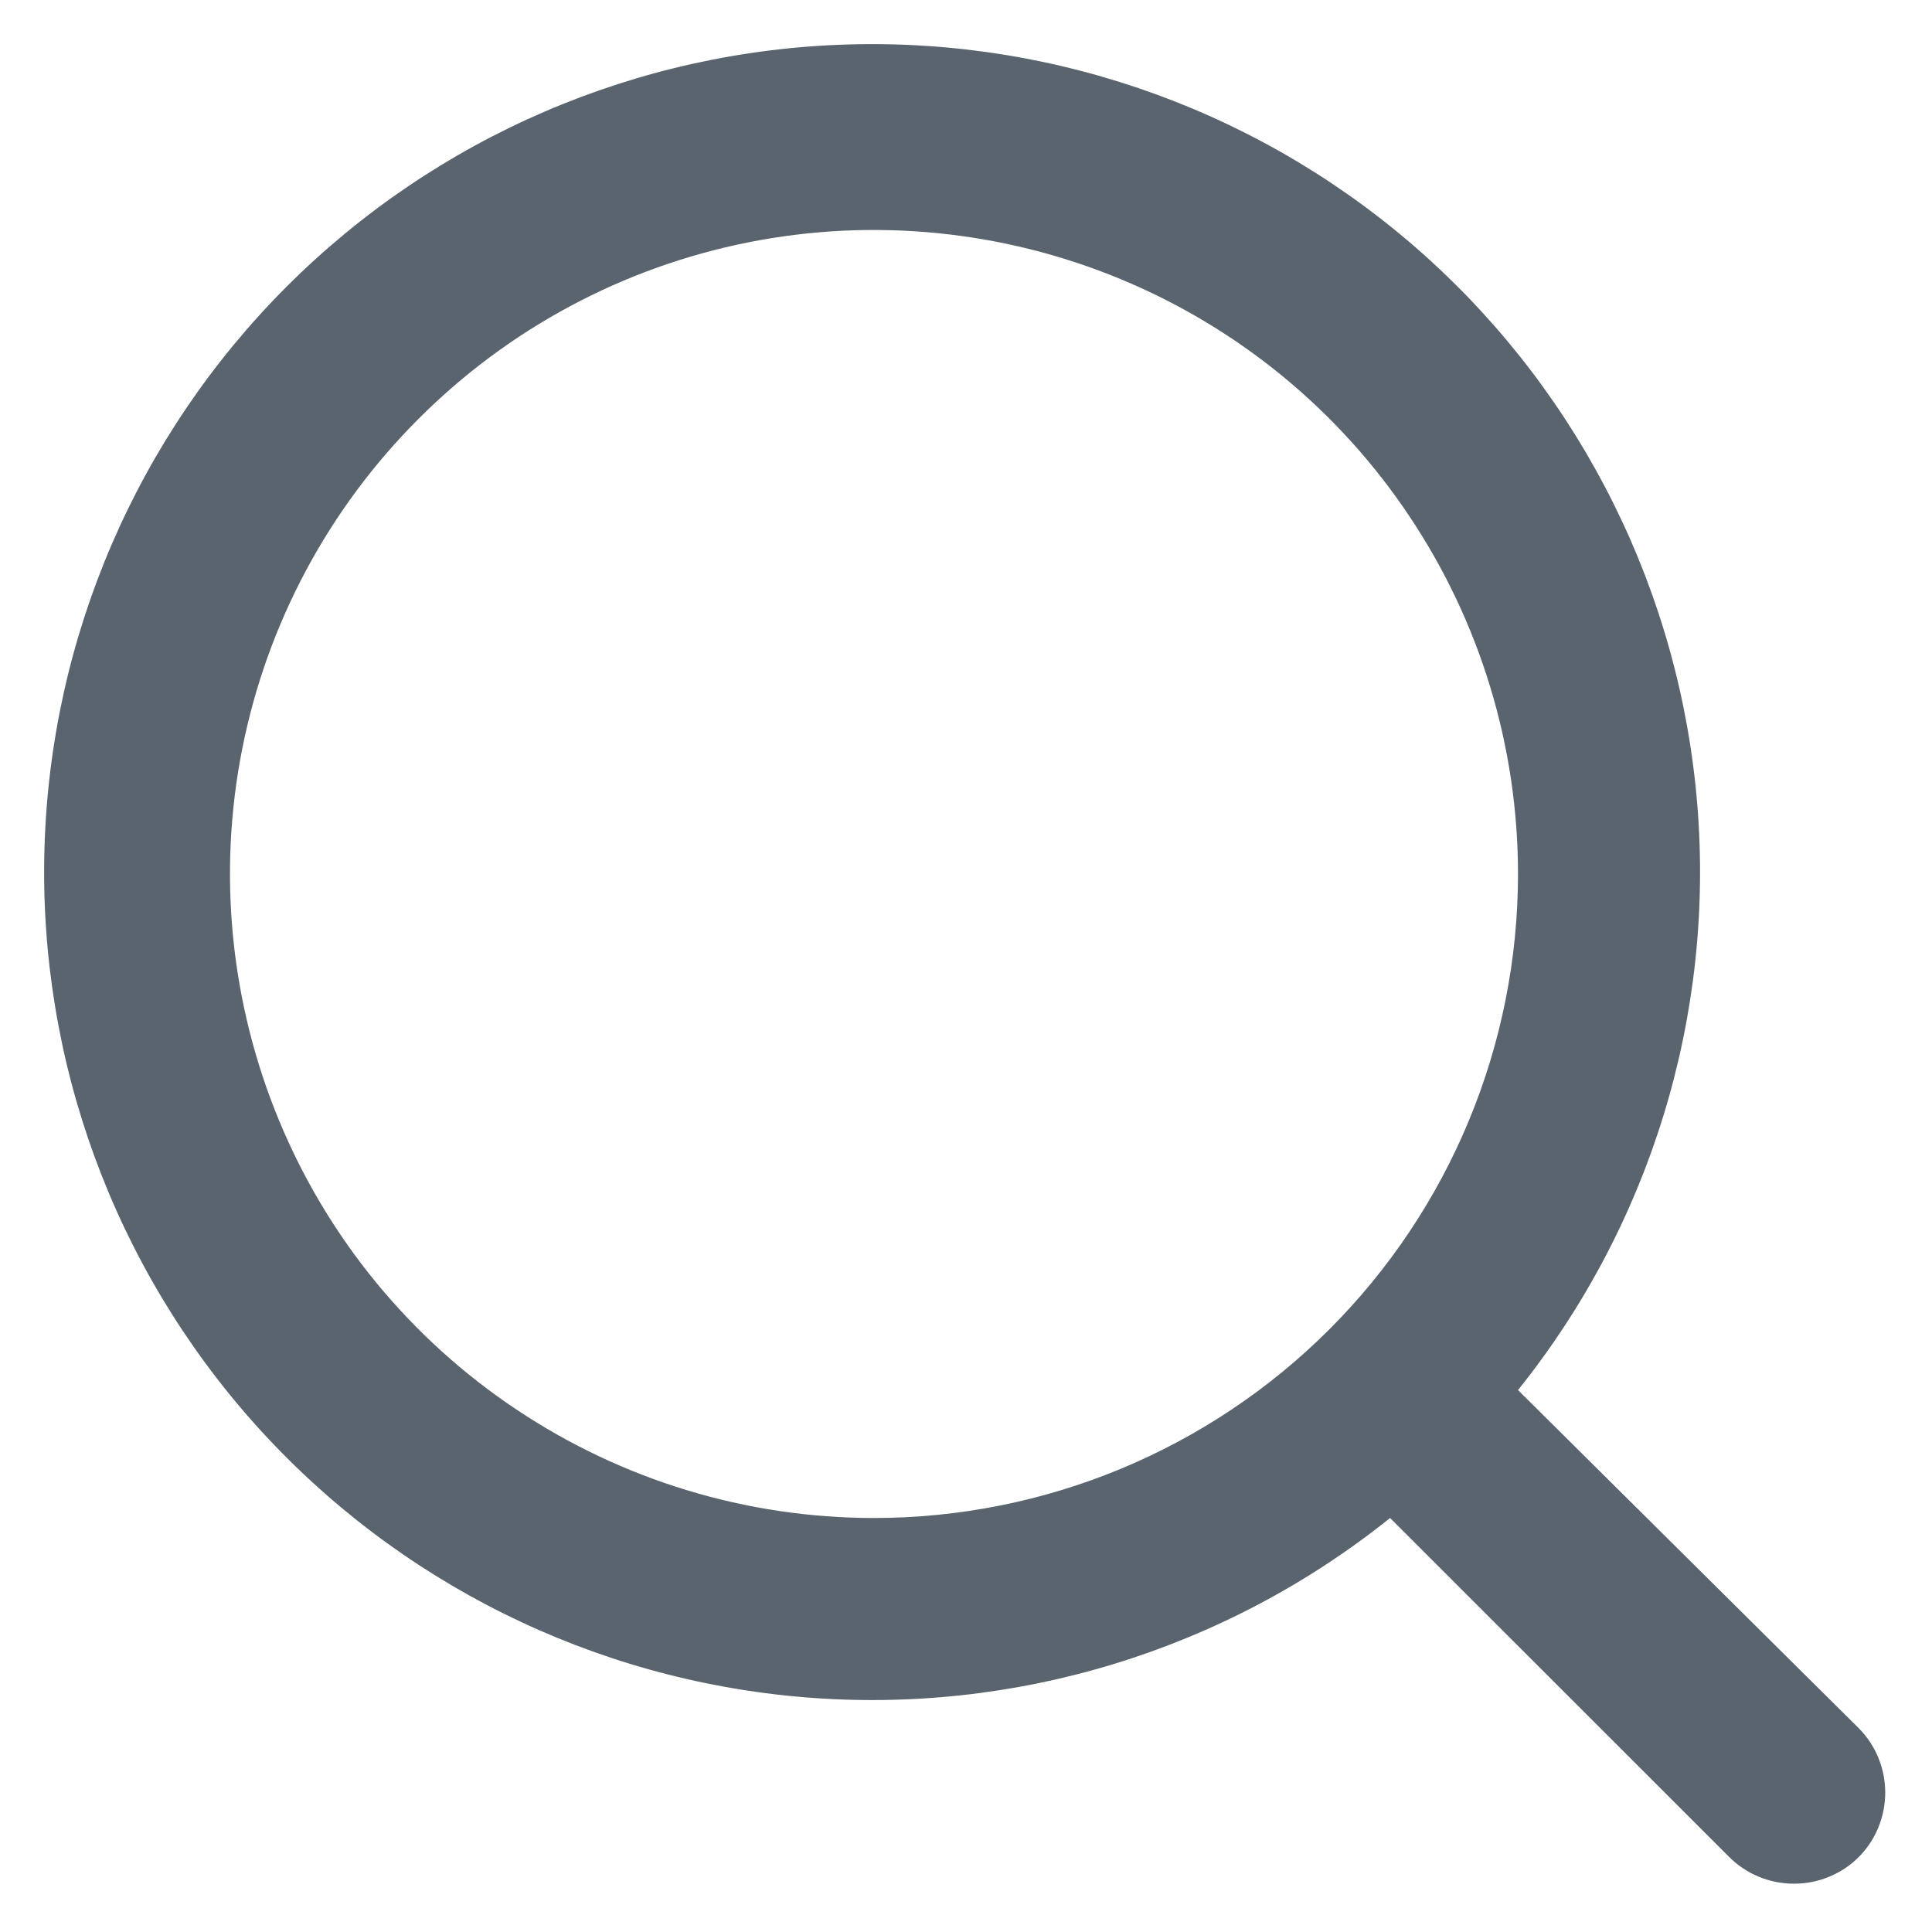
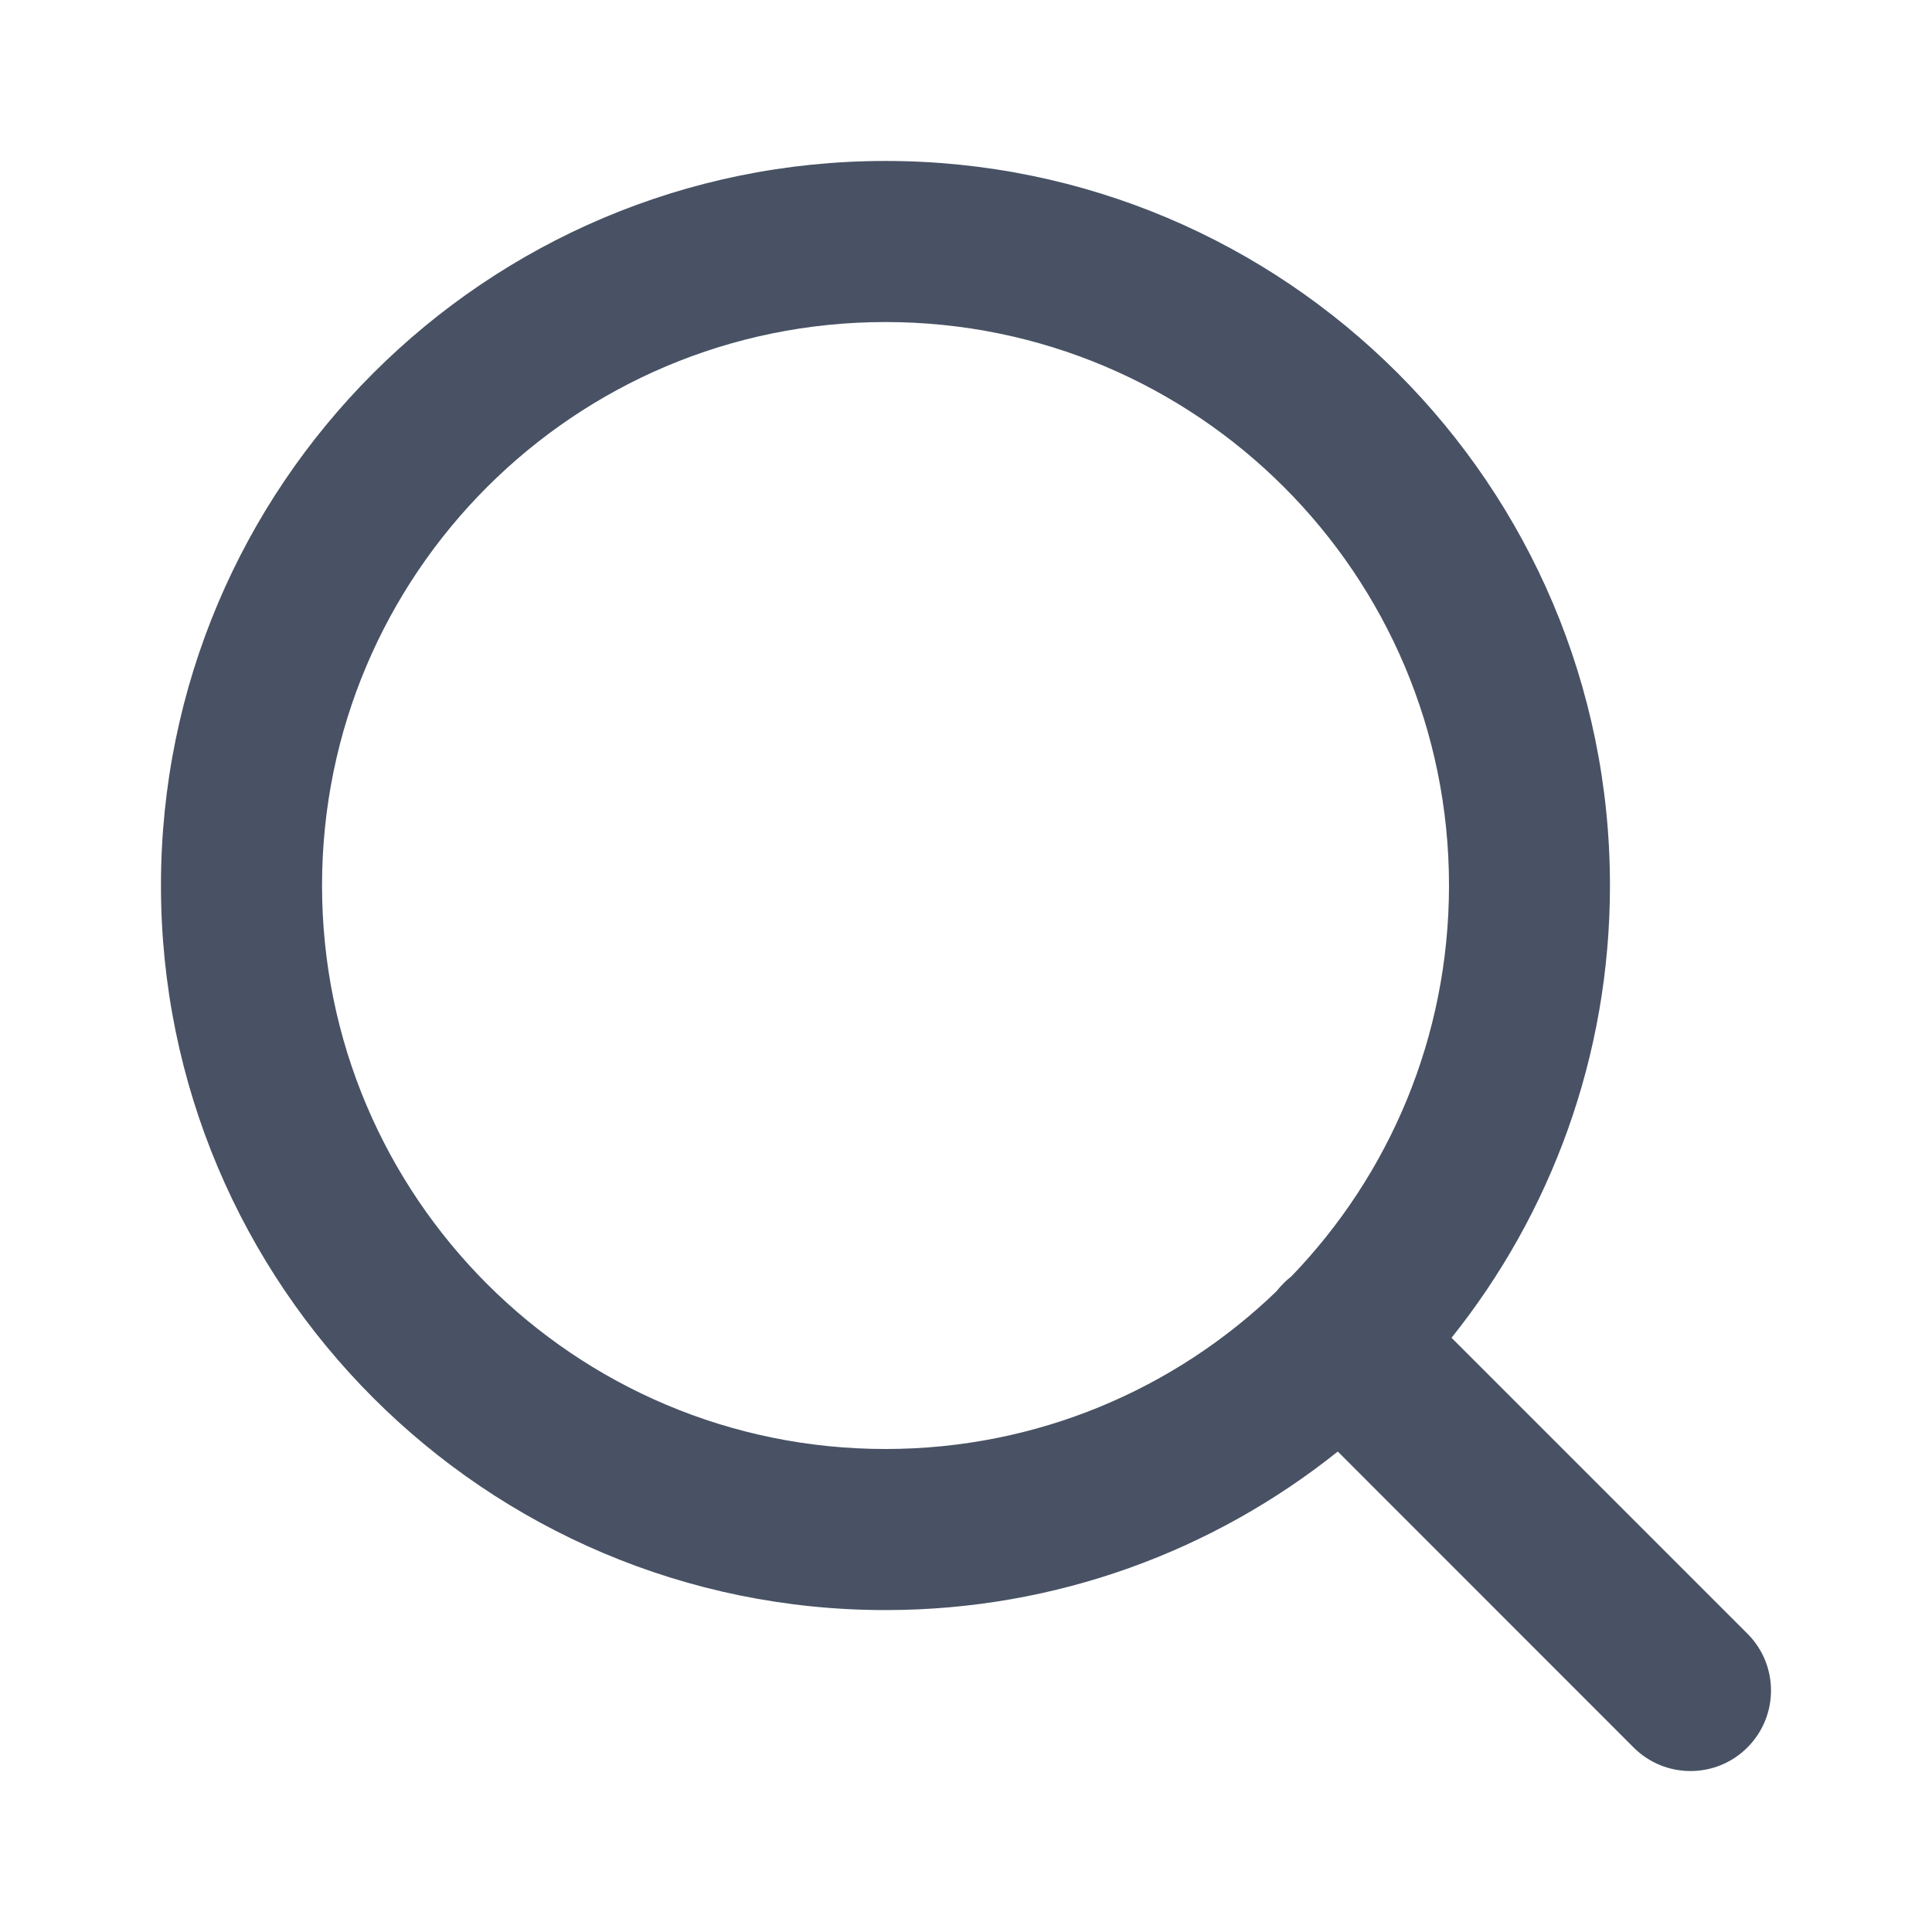
- <svg xmlns="http://www.w3.org/2000/svg" width="14" height="14" fill="none" viewBox="0 0 14 14">
-   <path fill="#5A646E" d="M13.473 12.527L11 10.073C11.96 8.876 12.425 7.357 12.299 5.828C12.173 4.298 11.466 2.875 10.324 1.851C9.181 0.827 7.689 0.28 6.155 0.322C4.621 0.364 3.162 0.992 2.077 2.077C0.992 3.162 0.364 4.621 0.322 6.155C0.28 7.689 0.827 9.181 1.851 10.324C2.875 11.466 4.298 12.173 5.828 12.299C7.357 12.425 8.876 11.96 10.073 11L12.527 13.453C12.589 13.516 12.662 13.565 12.744 13.599C12.825 13.633 12.912 13.65 13 13.65C13.088 13.65 13.175 13.633 13.256 13.599C13.338 13.565 13.411 13.516 13.473 13.453C13.594 13.329 13.661 13.163 13.661 12.99C13.661 12.817 13.594 12.651 13.473 12.527ZM6.333 11C5.41 11 4.508 10.726 3.741 10.213C2.973 9.701 2.375 8.972 2.022 8.119C1.669 7.266 1.576 6.328 1.756 5.423C1.936 4.518 2.381 3.686 3.034 3.034C3.686 2.381 4.518 1.936 5.423 1.756C6.328 1.576 7.266 1.669 8.119 2.022C8.972 2.375 9.701 2.973 10.213 3.741C10.726 4.508 11 5.41 11 6.333C11 7.571 10.508 8.758 9.633 9.633C8.758 10.508 7.571 11 6.333 11Z" />
+ <svg xmlns="http://www.w3.org/2000/svg" width="16" height="16" viewBox="0 0 16 16" fill="none">
+   <path fill-rule="evenodd" clip-rule="evenodd" d="M7.333 2.667C4.756 2.667 2.667 4.756 2.667 7.333C2.667 9.911 4.756 12 7.333 12C8.591 12 9.732 11.503 10.571 10.694C10.588 10.672 10.608 10.65 10.629 10.629C10.649 10.608 10.671 10.589 10.694 10.571C11.503 9.732 12 8.591 12 7.333C12 4.756 9.911 2.667 7.333 2.667ZM12.021 11.079C12.842 10.052 13.333 8.75 13.333 7.333C13.333 4.02 10.647 1.333 7.333 1.333C4.02 1.333 1.333 4.02 1.333 7.333C1.333 10.647 4.02 13.334 7.333 13.334C8.75 13.334 10.052 12.842 11.079 12.021L13.529 14.472C13.789 14.732 14.211 14.732 14.471 14.472C14.732 14.211 14.732 13.789 14.471 13.529L12.021 11.079Z" fill="#485264" />
</svg>
